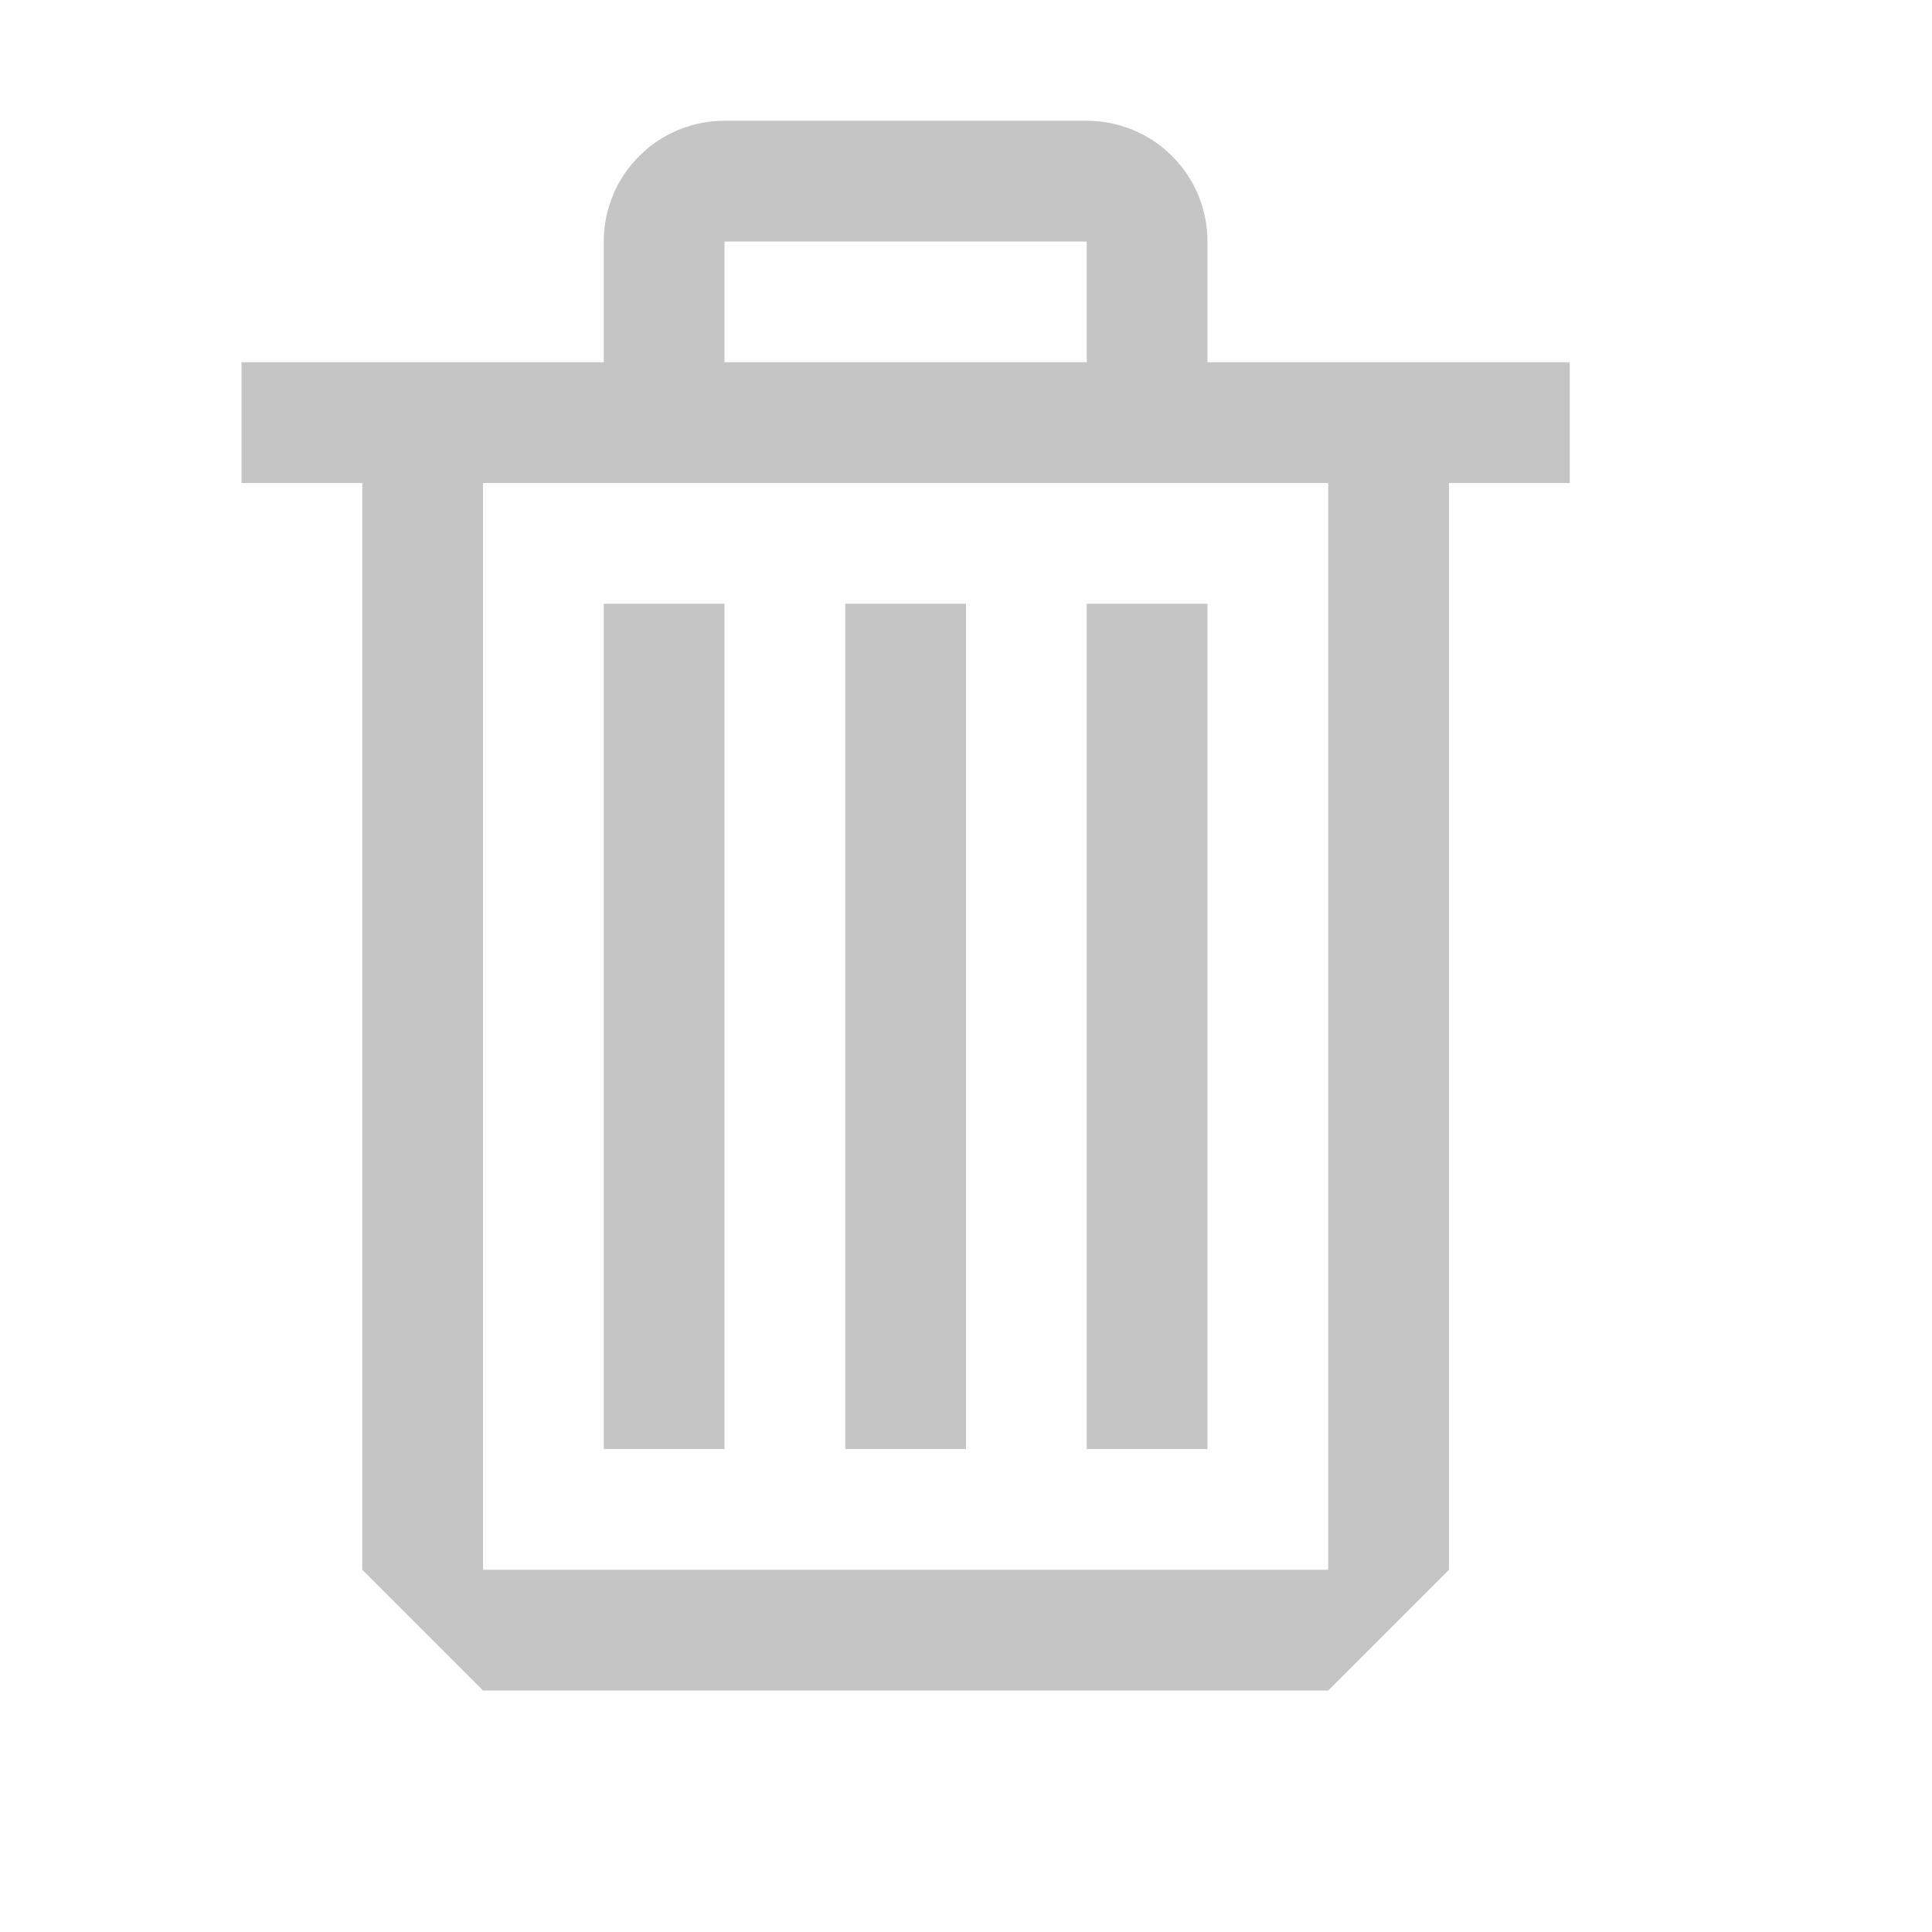
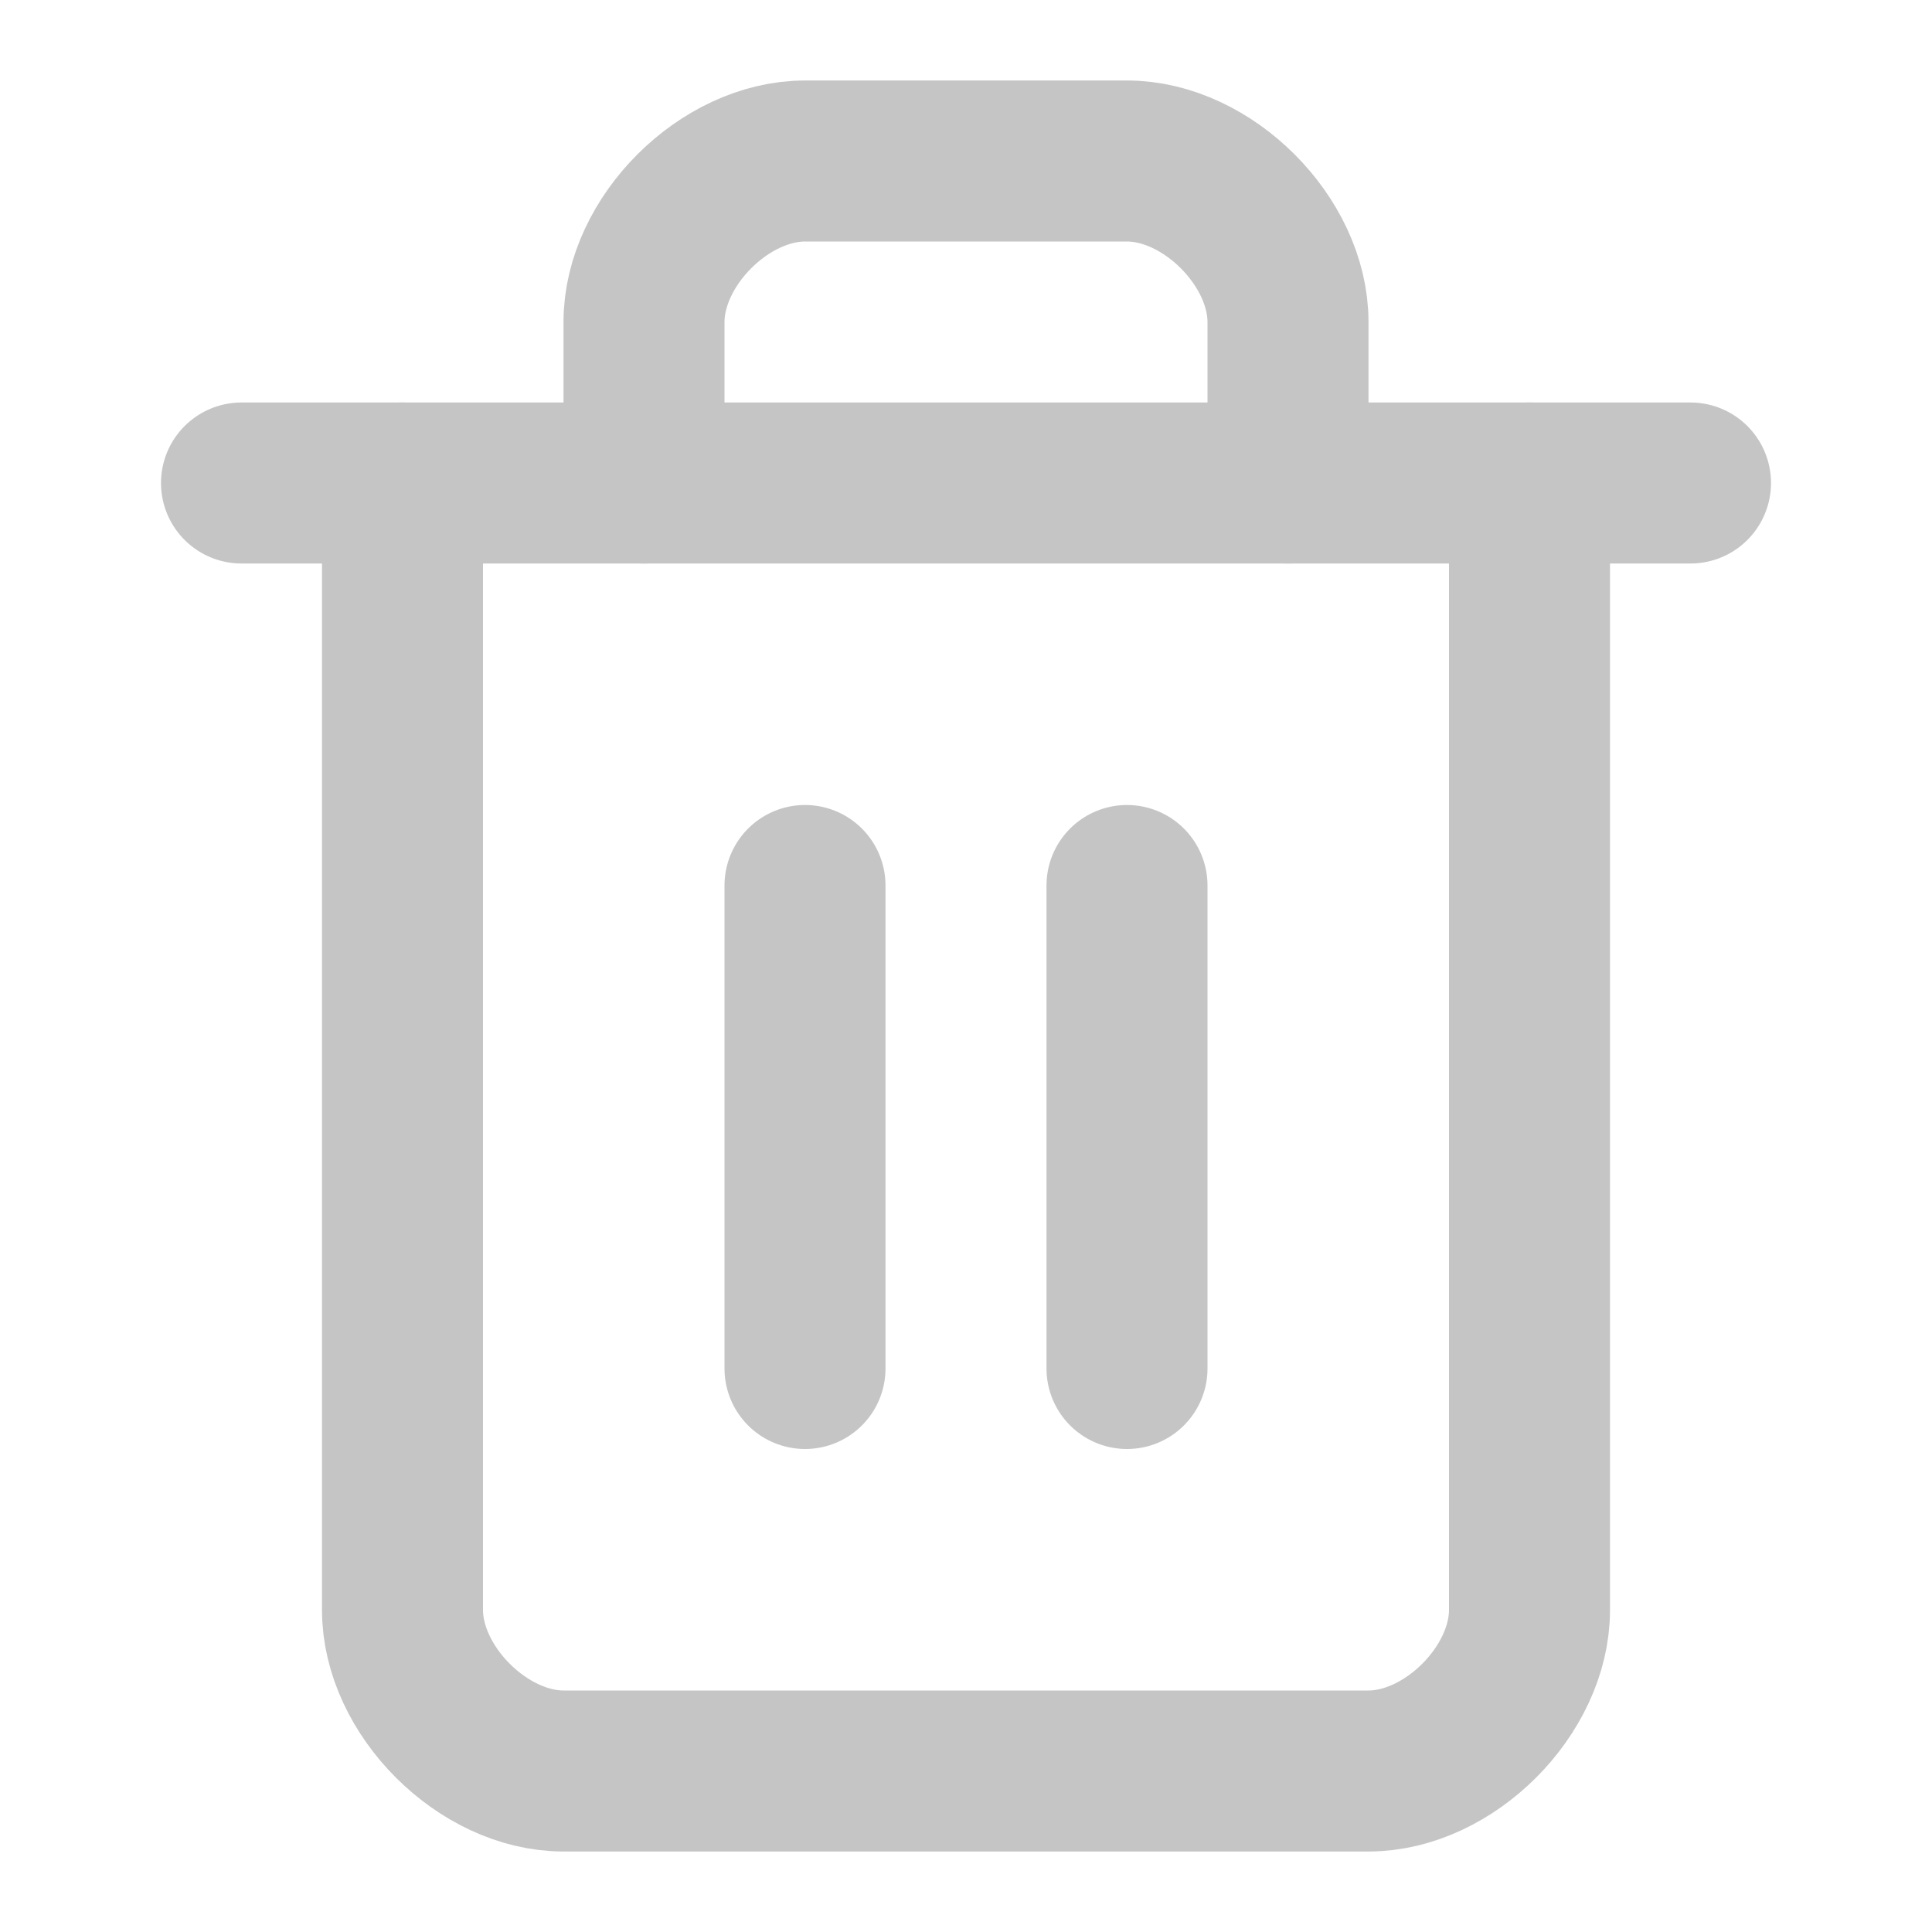
- <svg xmlns="http://www.w3.org/2000/svg" width="16" height="16" viewBox="0 0 16 16" fill="none">
-   <path fill-rule="evenodd" clip-rule="evenodd" d="M10 3H12H13V4H12V13L11 14H4L3 13V4H2V3H5V2C5 1.735 5.105 1.48 5.293 1.293C5.48 1.105 5.735 1 6 1H9C9.265 1 9.52 1.105 9.707 1.293C9.895 1.48 10 1.735 10 2V3ZM9 2H6V3H9V2ZM4 13H11V4H4V13ZM6 5H5V12H6V5ZM7 5H8V12H7V5ZM9 5H10V12H9V5Z" fill="#C5C5C5" />
+ <svg xmlns="http://www.w3.org/2000/svg" width="24" height="24" viewBox="0 0 24 24" fill="none" stroke="#C5C5C5" stroke-width="2" stroke-linecap="round" stroke-linejoin="round">
+   <path d="M3 6h18" />
+   <path d="M19 6v14c0 1-1 2-2 2H7c-1 0-2-1-2-2V6" />
+   <path d="M8 6V4c0-1 1-2 2-2h4c1 0 2 1 2 2v2" />
+   <line x1="10" x2="10" y1="11" y2="17" />
+   <line x1="14" x2="14" y1="11" y2="17" />
</svg>
